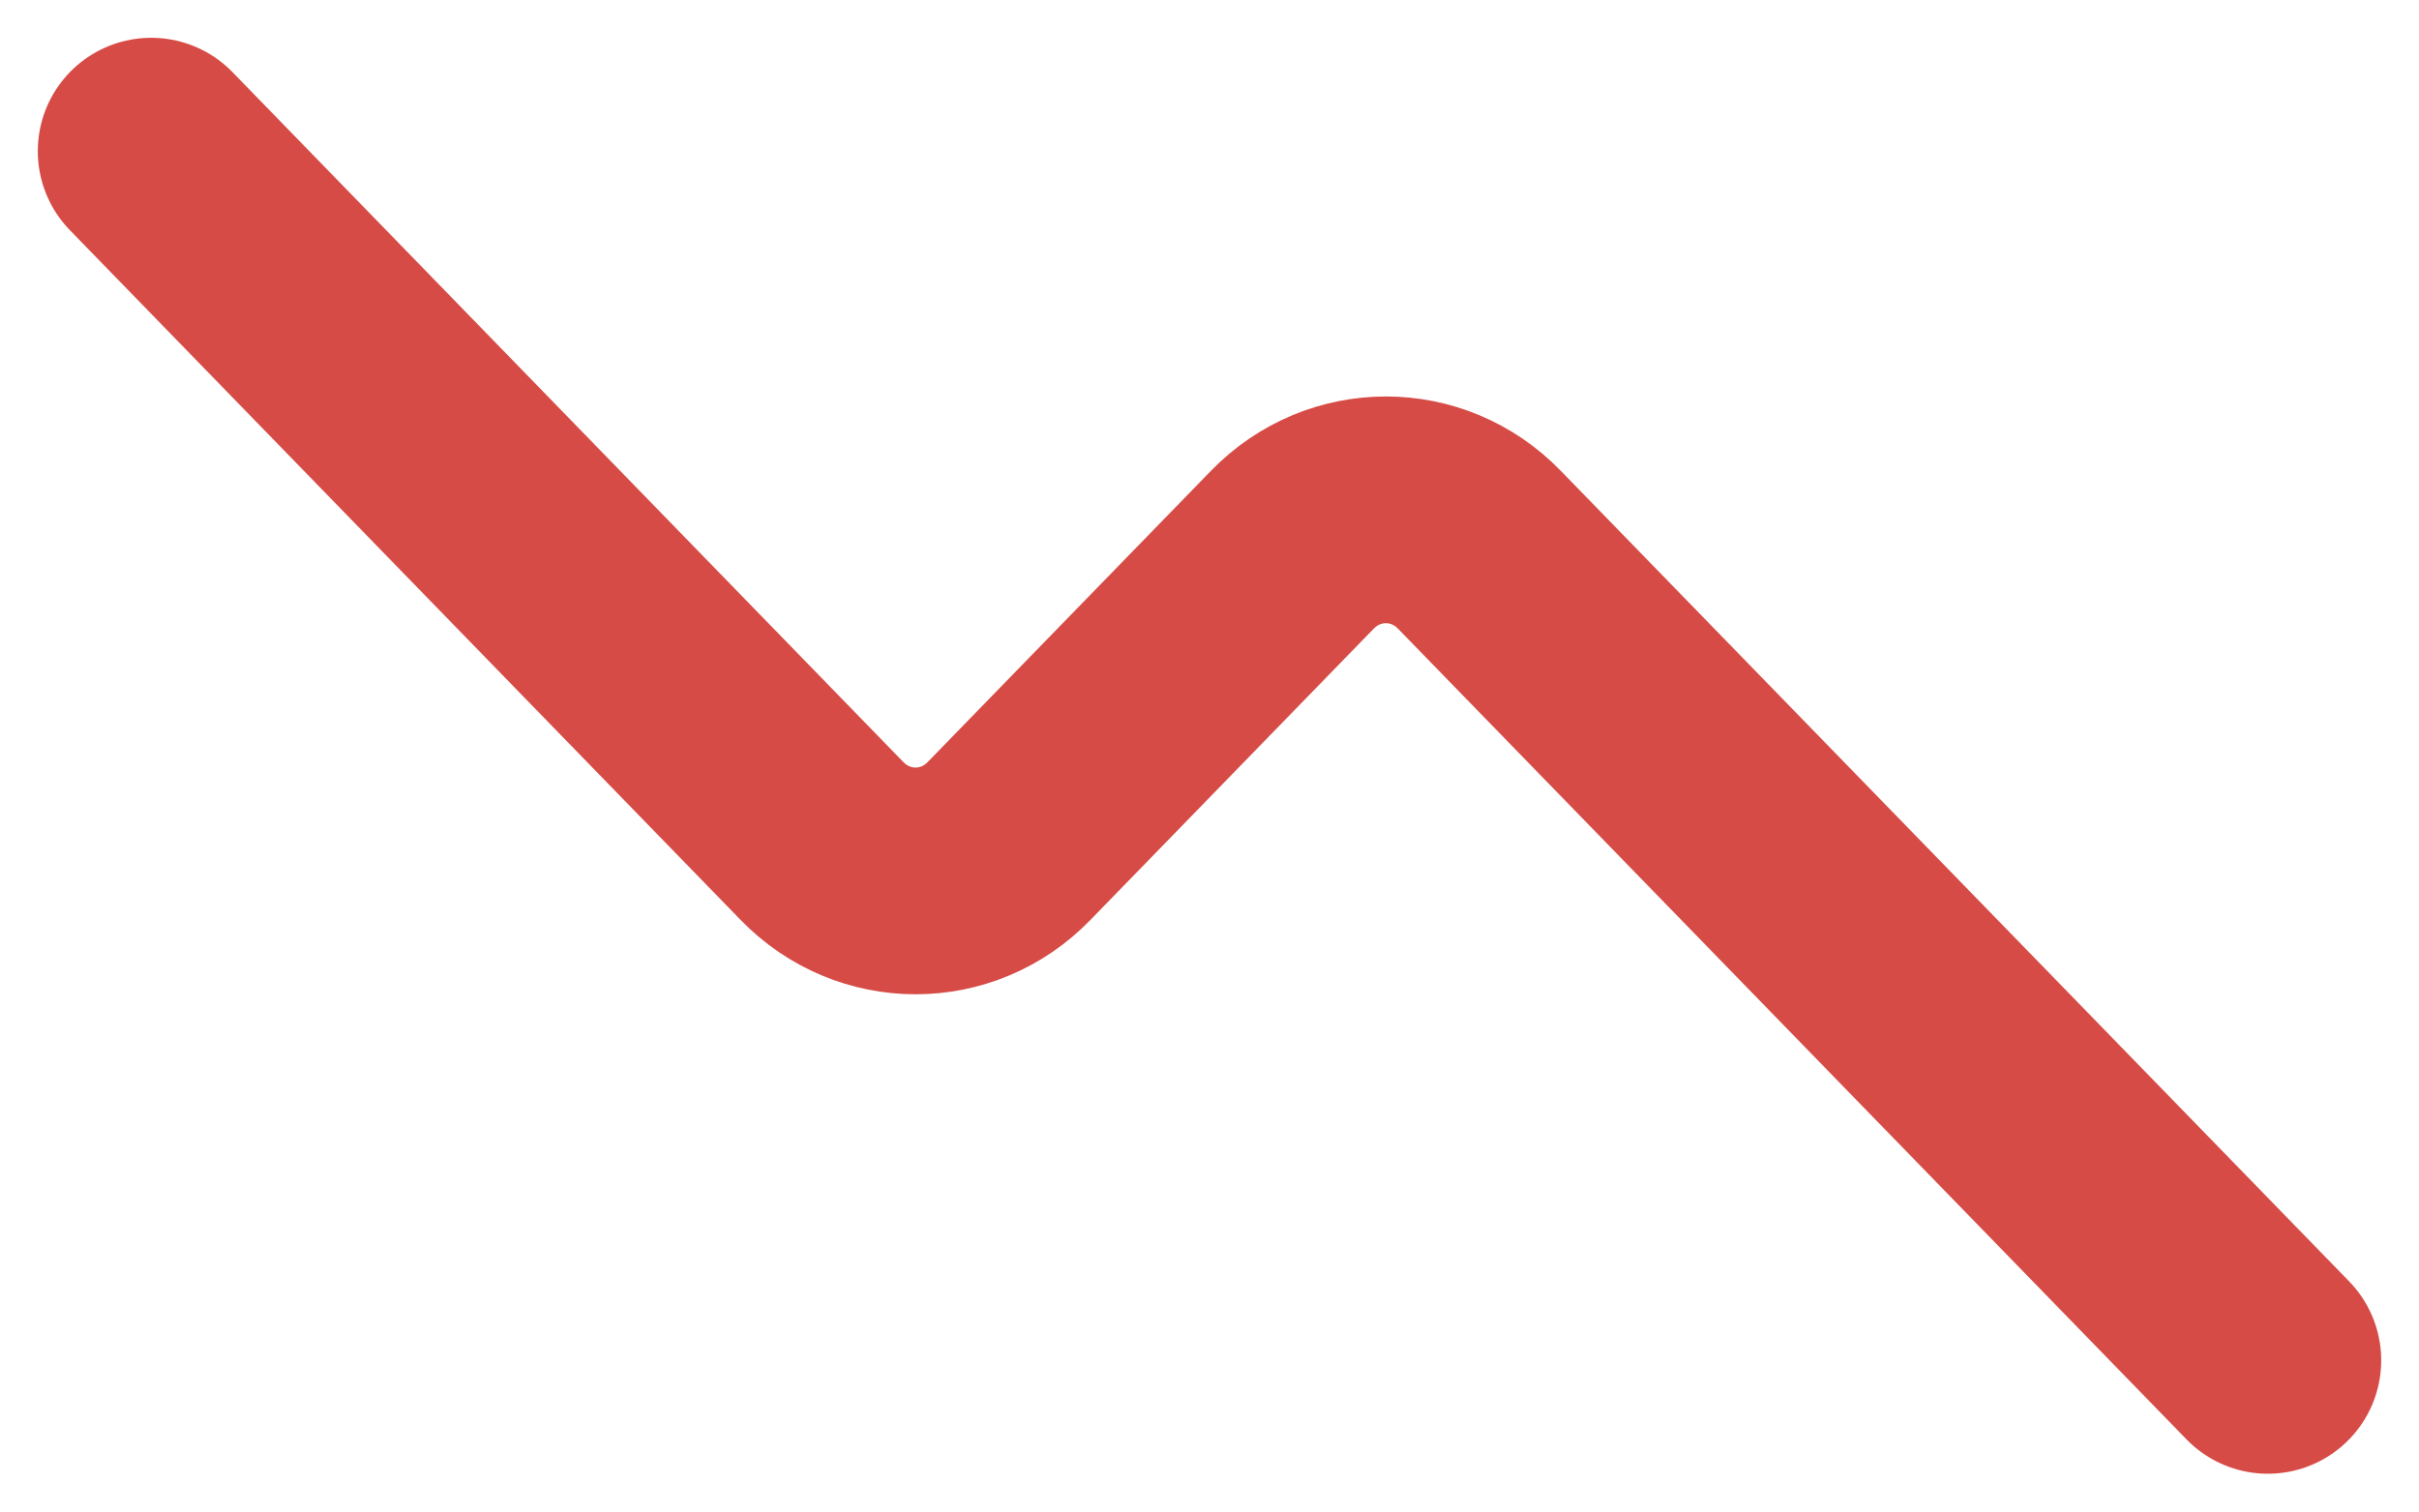
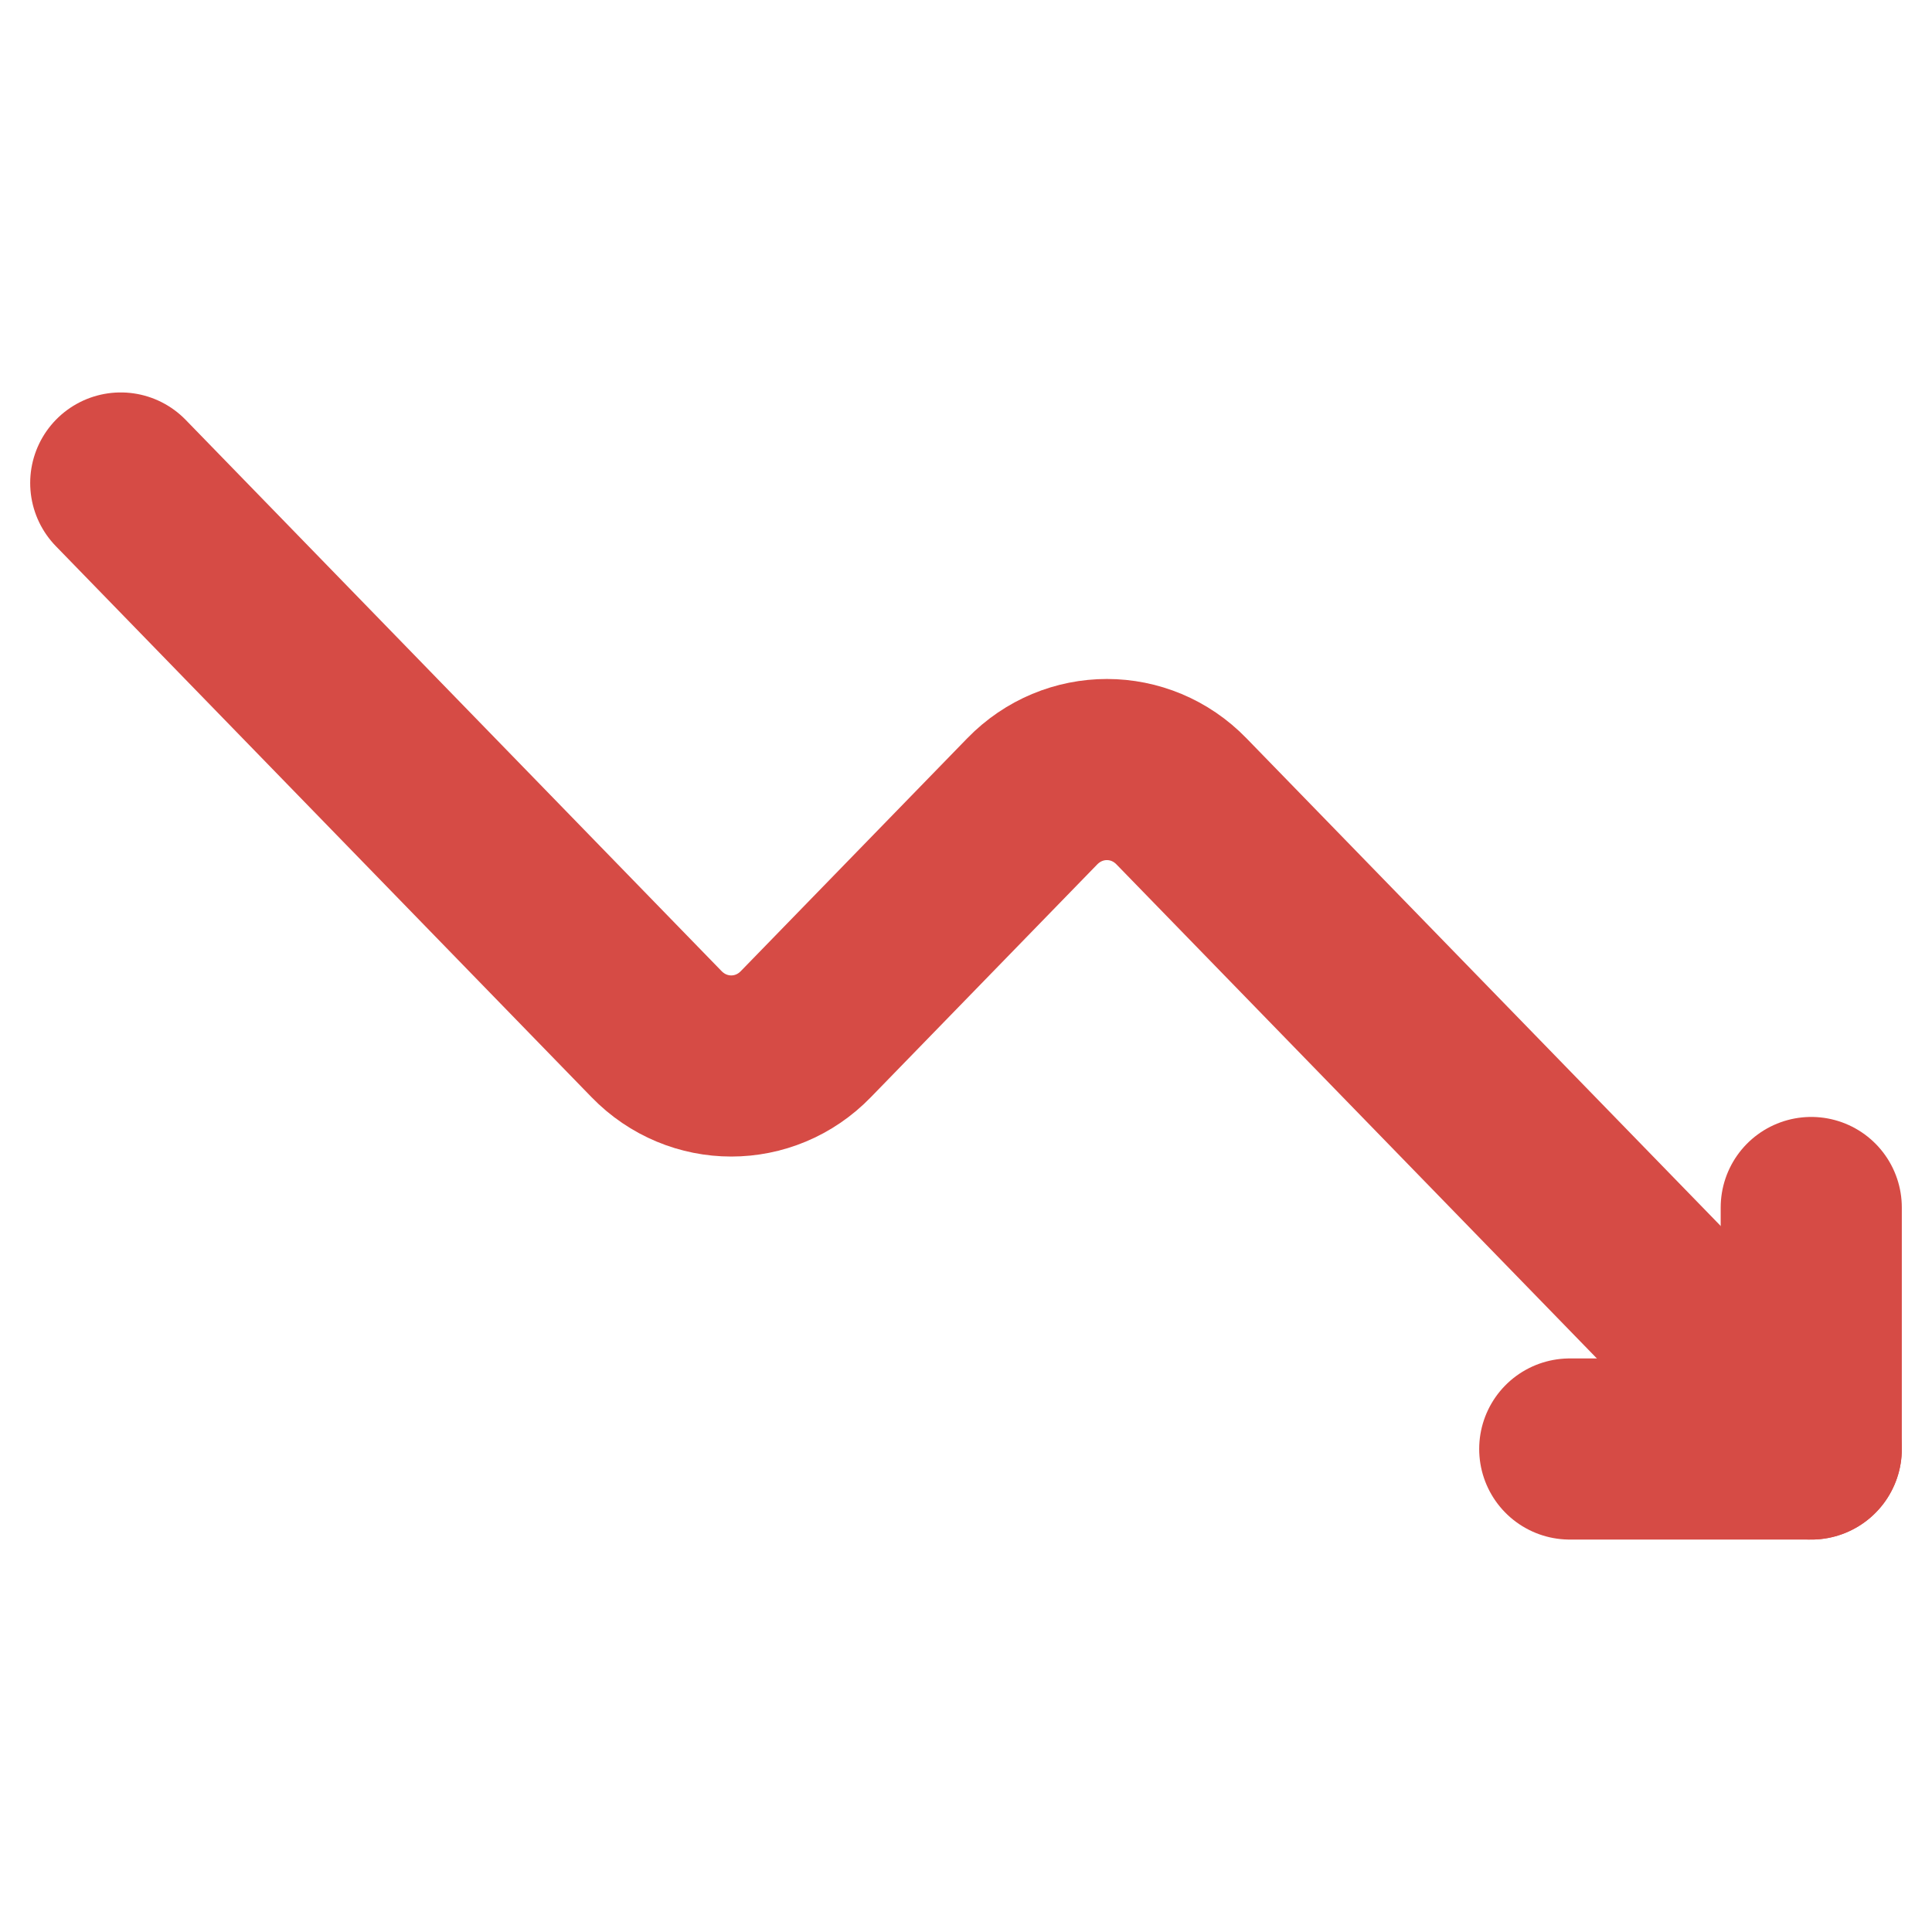
- <svg xmlns="http://www.w3.org/2000/svg" width="16" height="10" viewBox="0 0 16 10" fill="none">
-   <path d="M1 1L5.437 5.564C5.779 5.916 6.333 5.916 6.674 5.564L8.548 3.637C8.89 3.285 9.444 3.285 9.785 3.637L15 9" stroke="#D64B45" stroke-width="1.5" stroke-linecap="round" stroke-linejoin="round" />
+ <svg xmlns="http://www.w3.org/2000/svg" width="16" height="16" viewBox="0 0 16 16" fill="none">
+   <path d="M1 4L5.437 8.564C5.779 8.916 6.333 8.916 6.674 8.564L8.548 6.637C8.89 6.285 9.444 6.285 9.785 6.637L15 12" stroke="#D64B45" stroke-width="1.5" stroke-linecap="round" stroke-linejoin="round" />
+   <path d="M13 12H15V10" stroke="#D64B45" stroke-width="1.5" stroke-linecap="round" stroke-linejoin="round" />
</svg>
